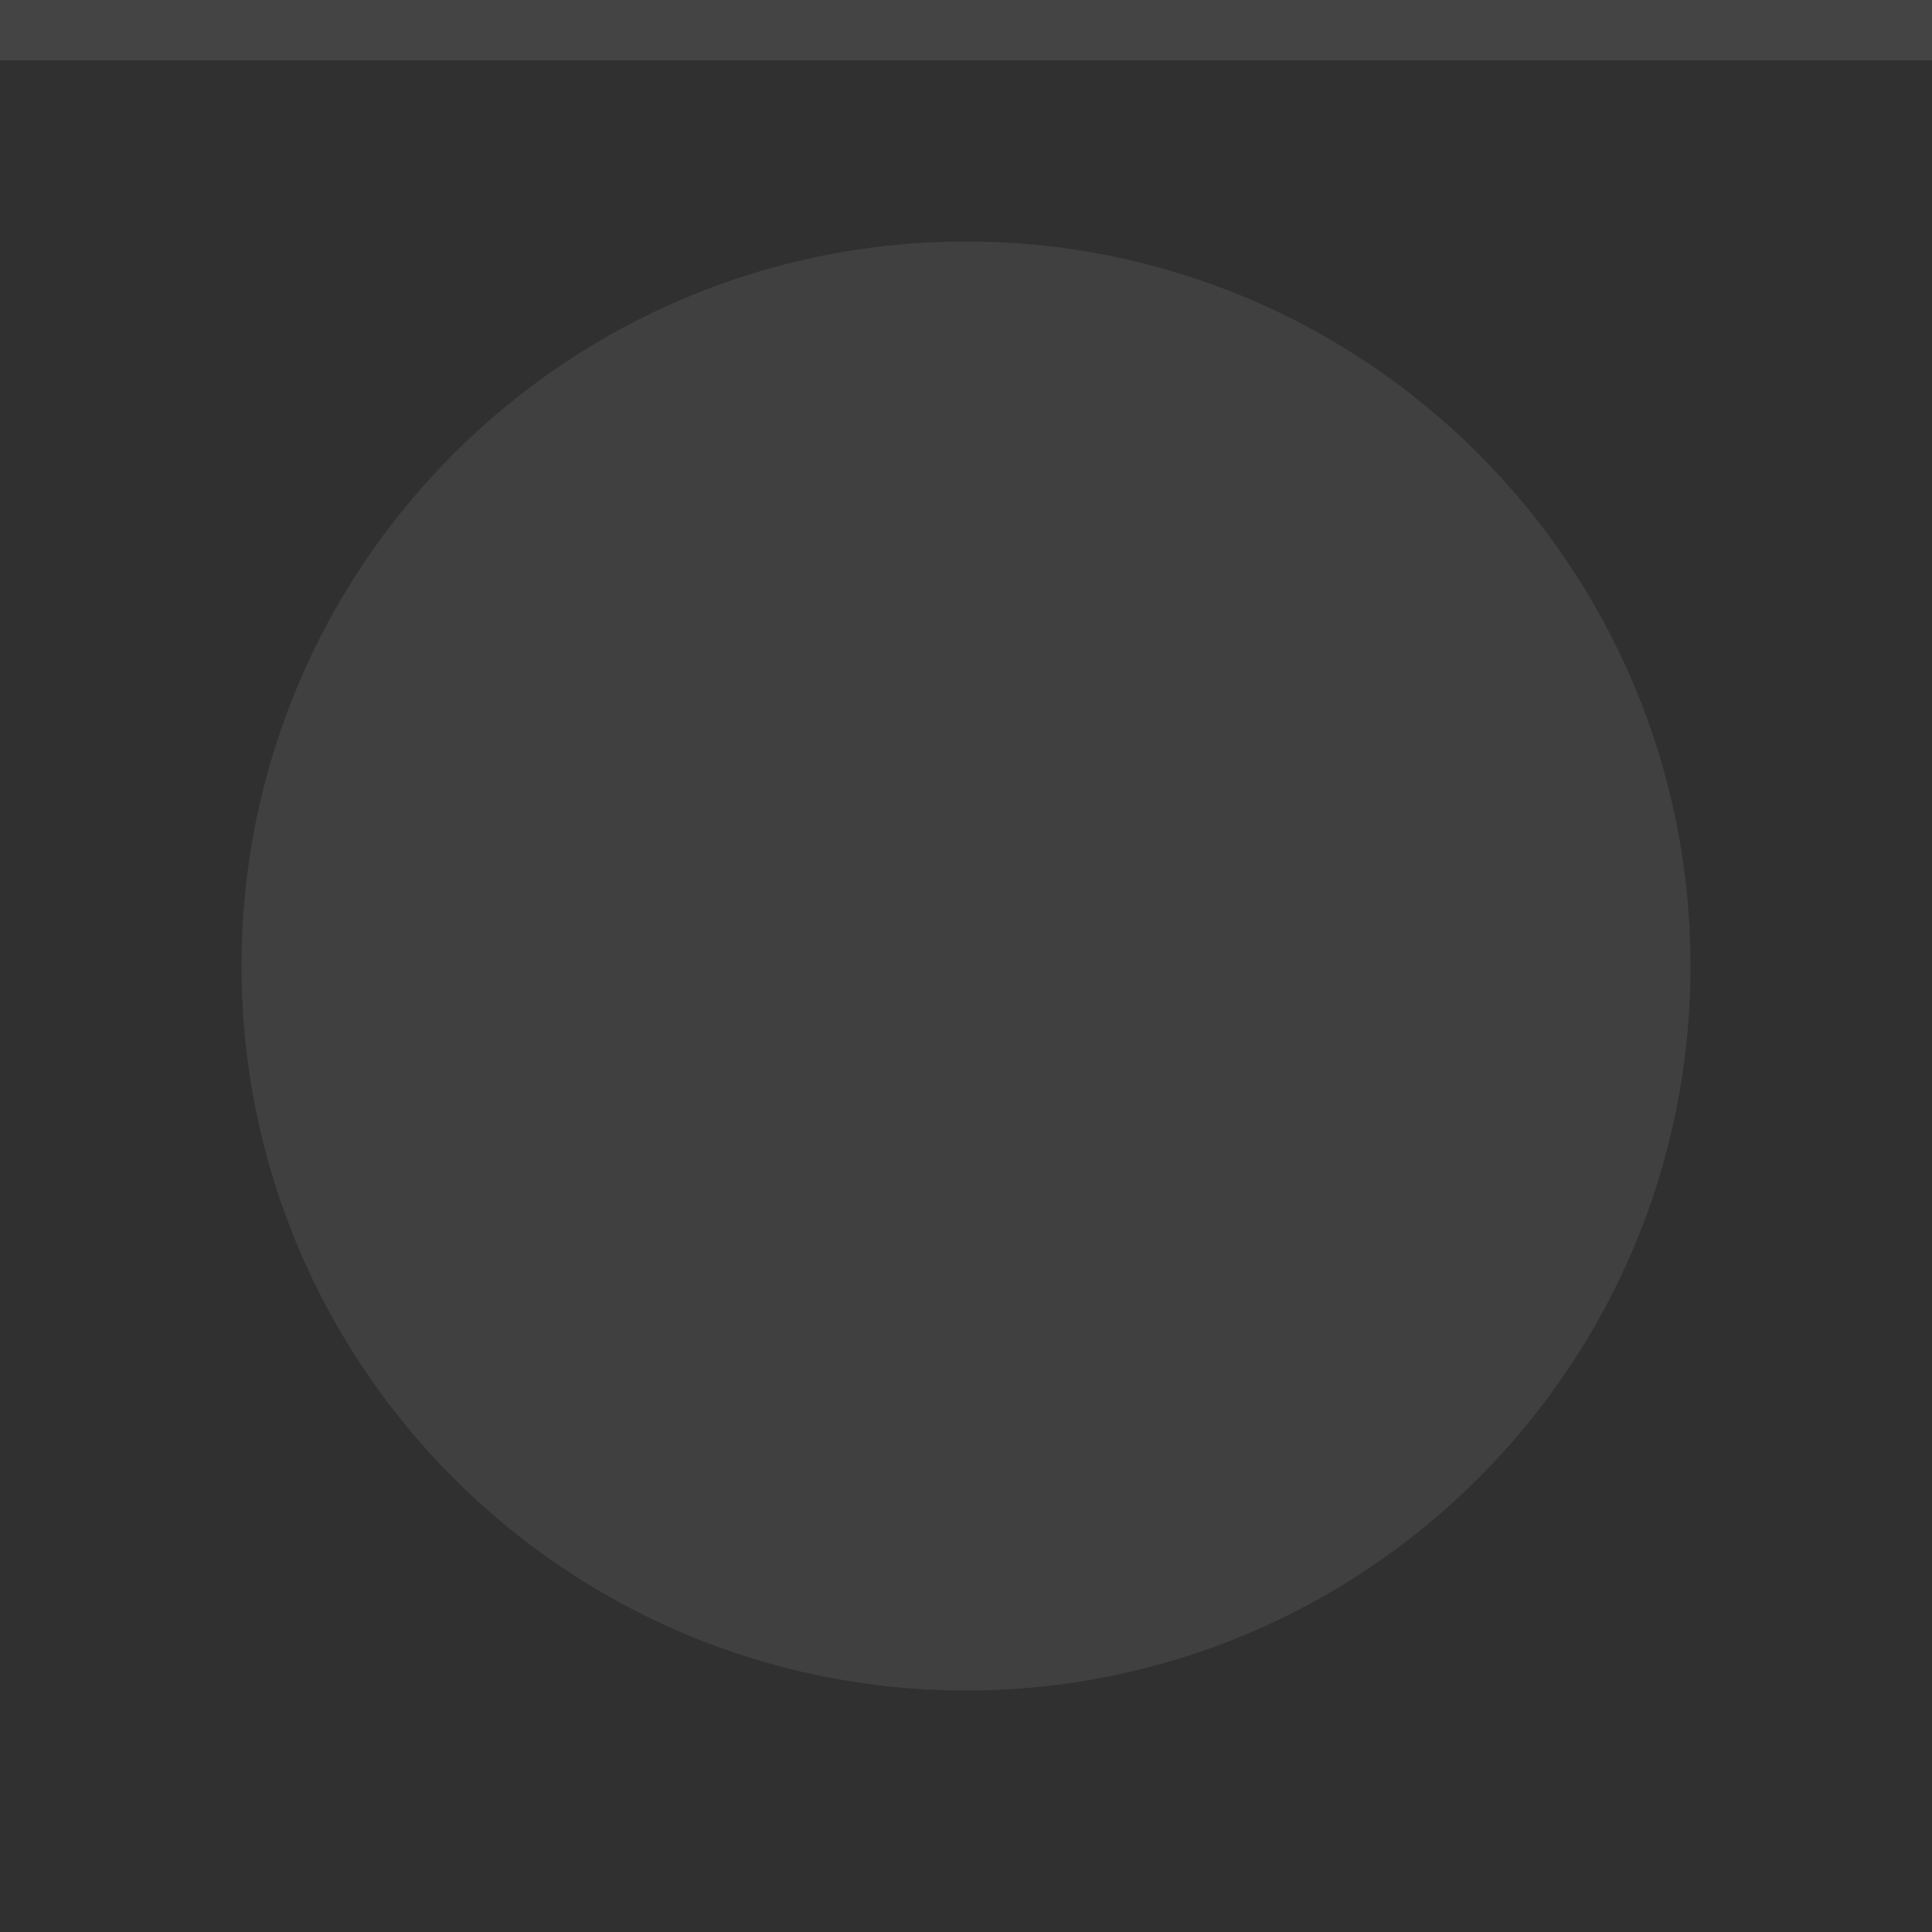
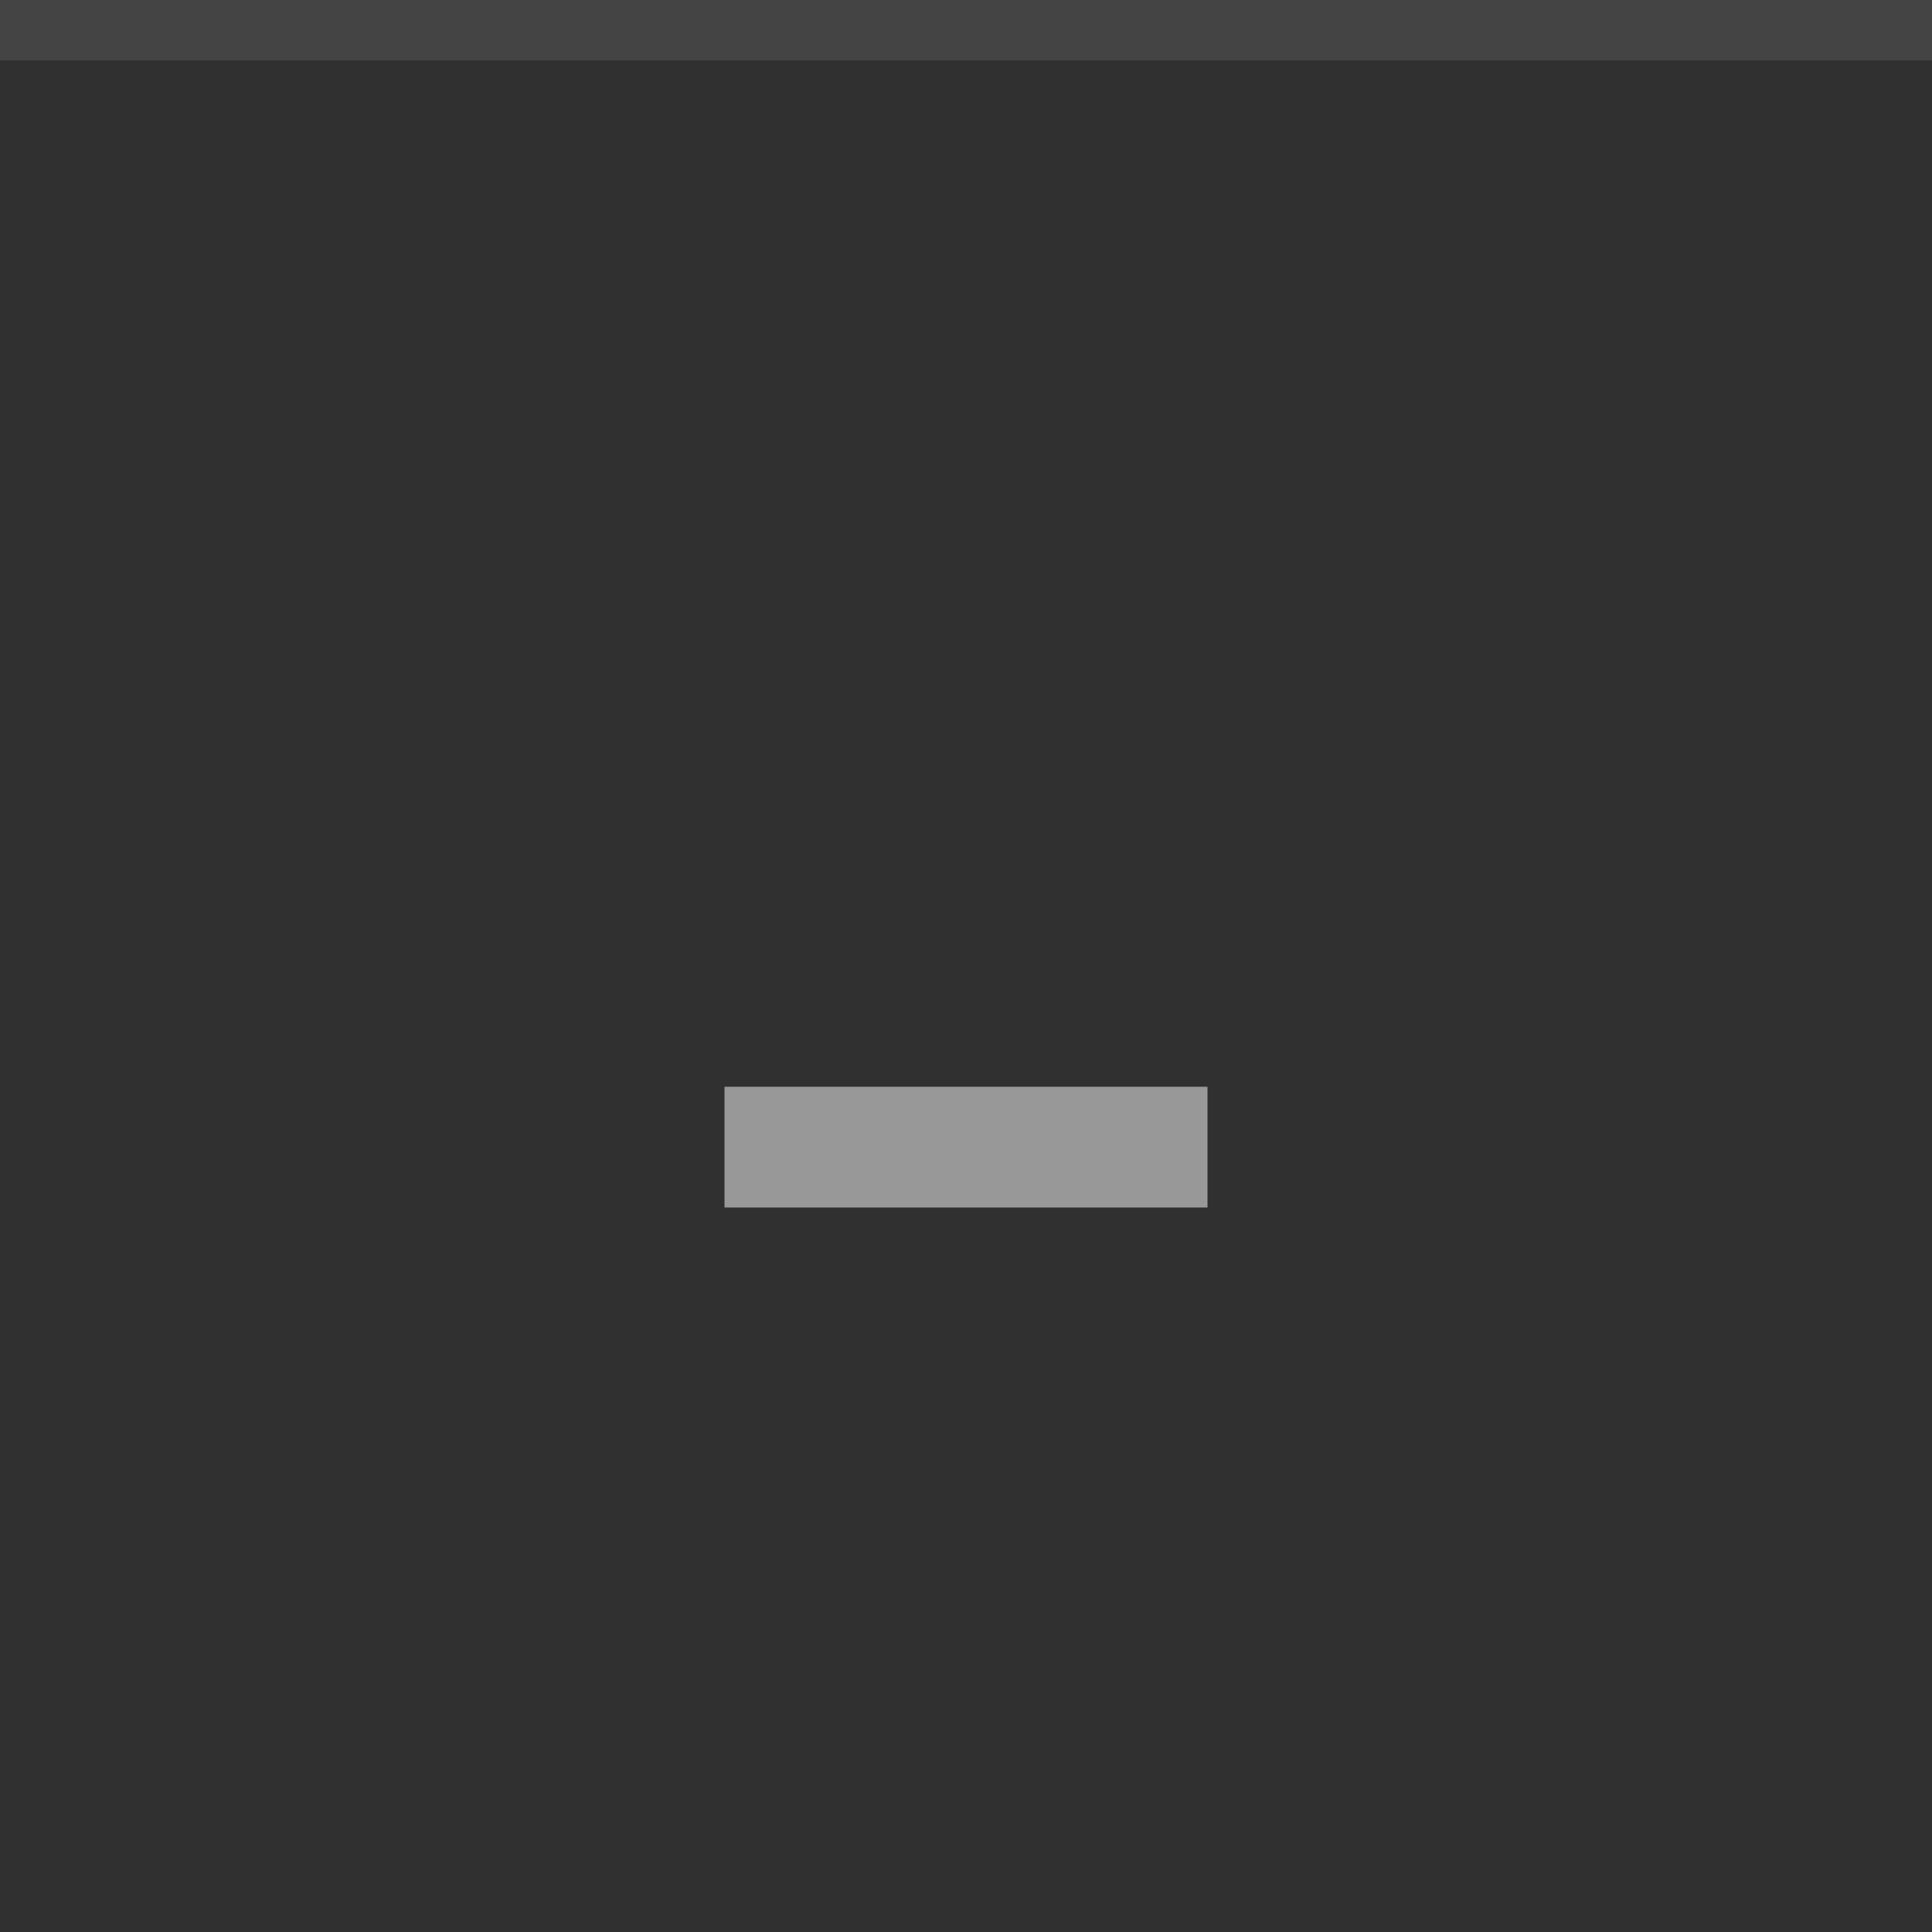
<svg xmlns="http://www.w3.org/2000/svg" width="32" height="32" viewBox="0 0 32 32">
  <rect width="32" height="32" fill="#303030" />
  <rect width="32" height="1" fill="#FFFFFF" fill-opacity="0.1" />
-   <g fill="#FFFFFF">
-     <circle cx="16" cy="16" r="12" opacity="0.08" />
+   <g fill="#FFFFFF" opacity="0.5">
+     <circle cx="16" cy="16" r="12" opacity="0" />
+     <path d="m12 18h8v2h-8z" />
  </g>
</svg>
